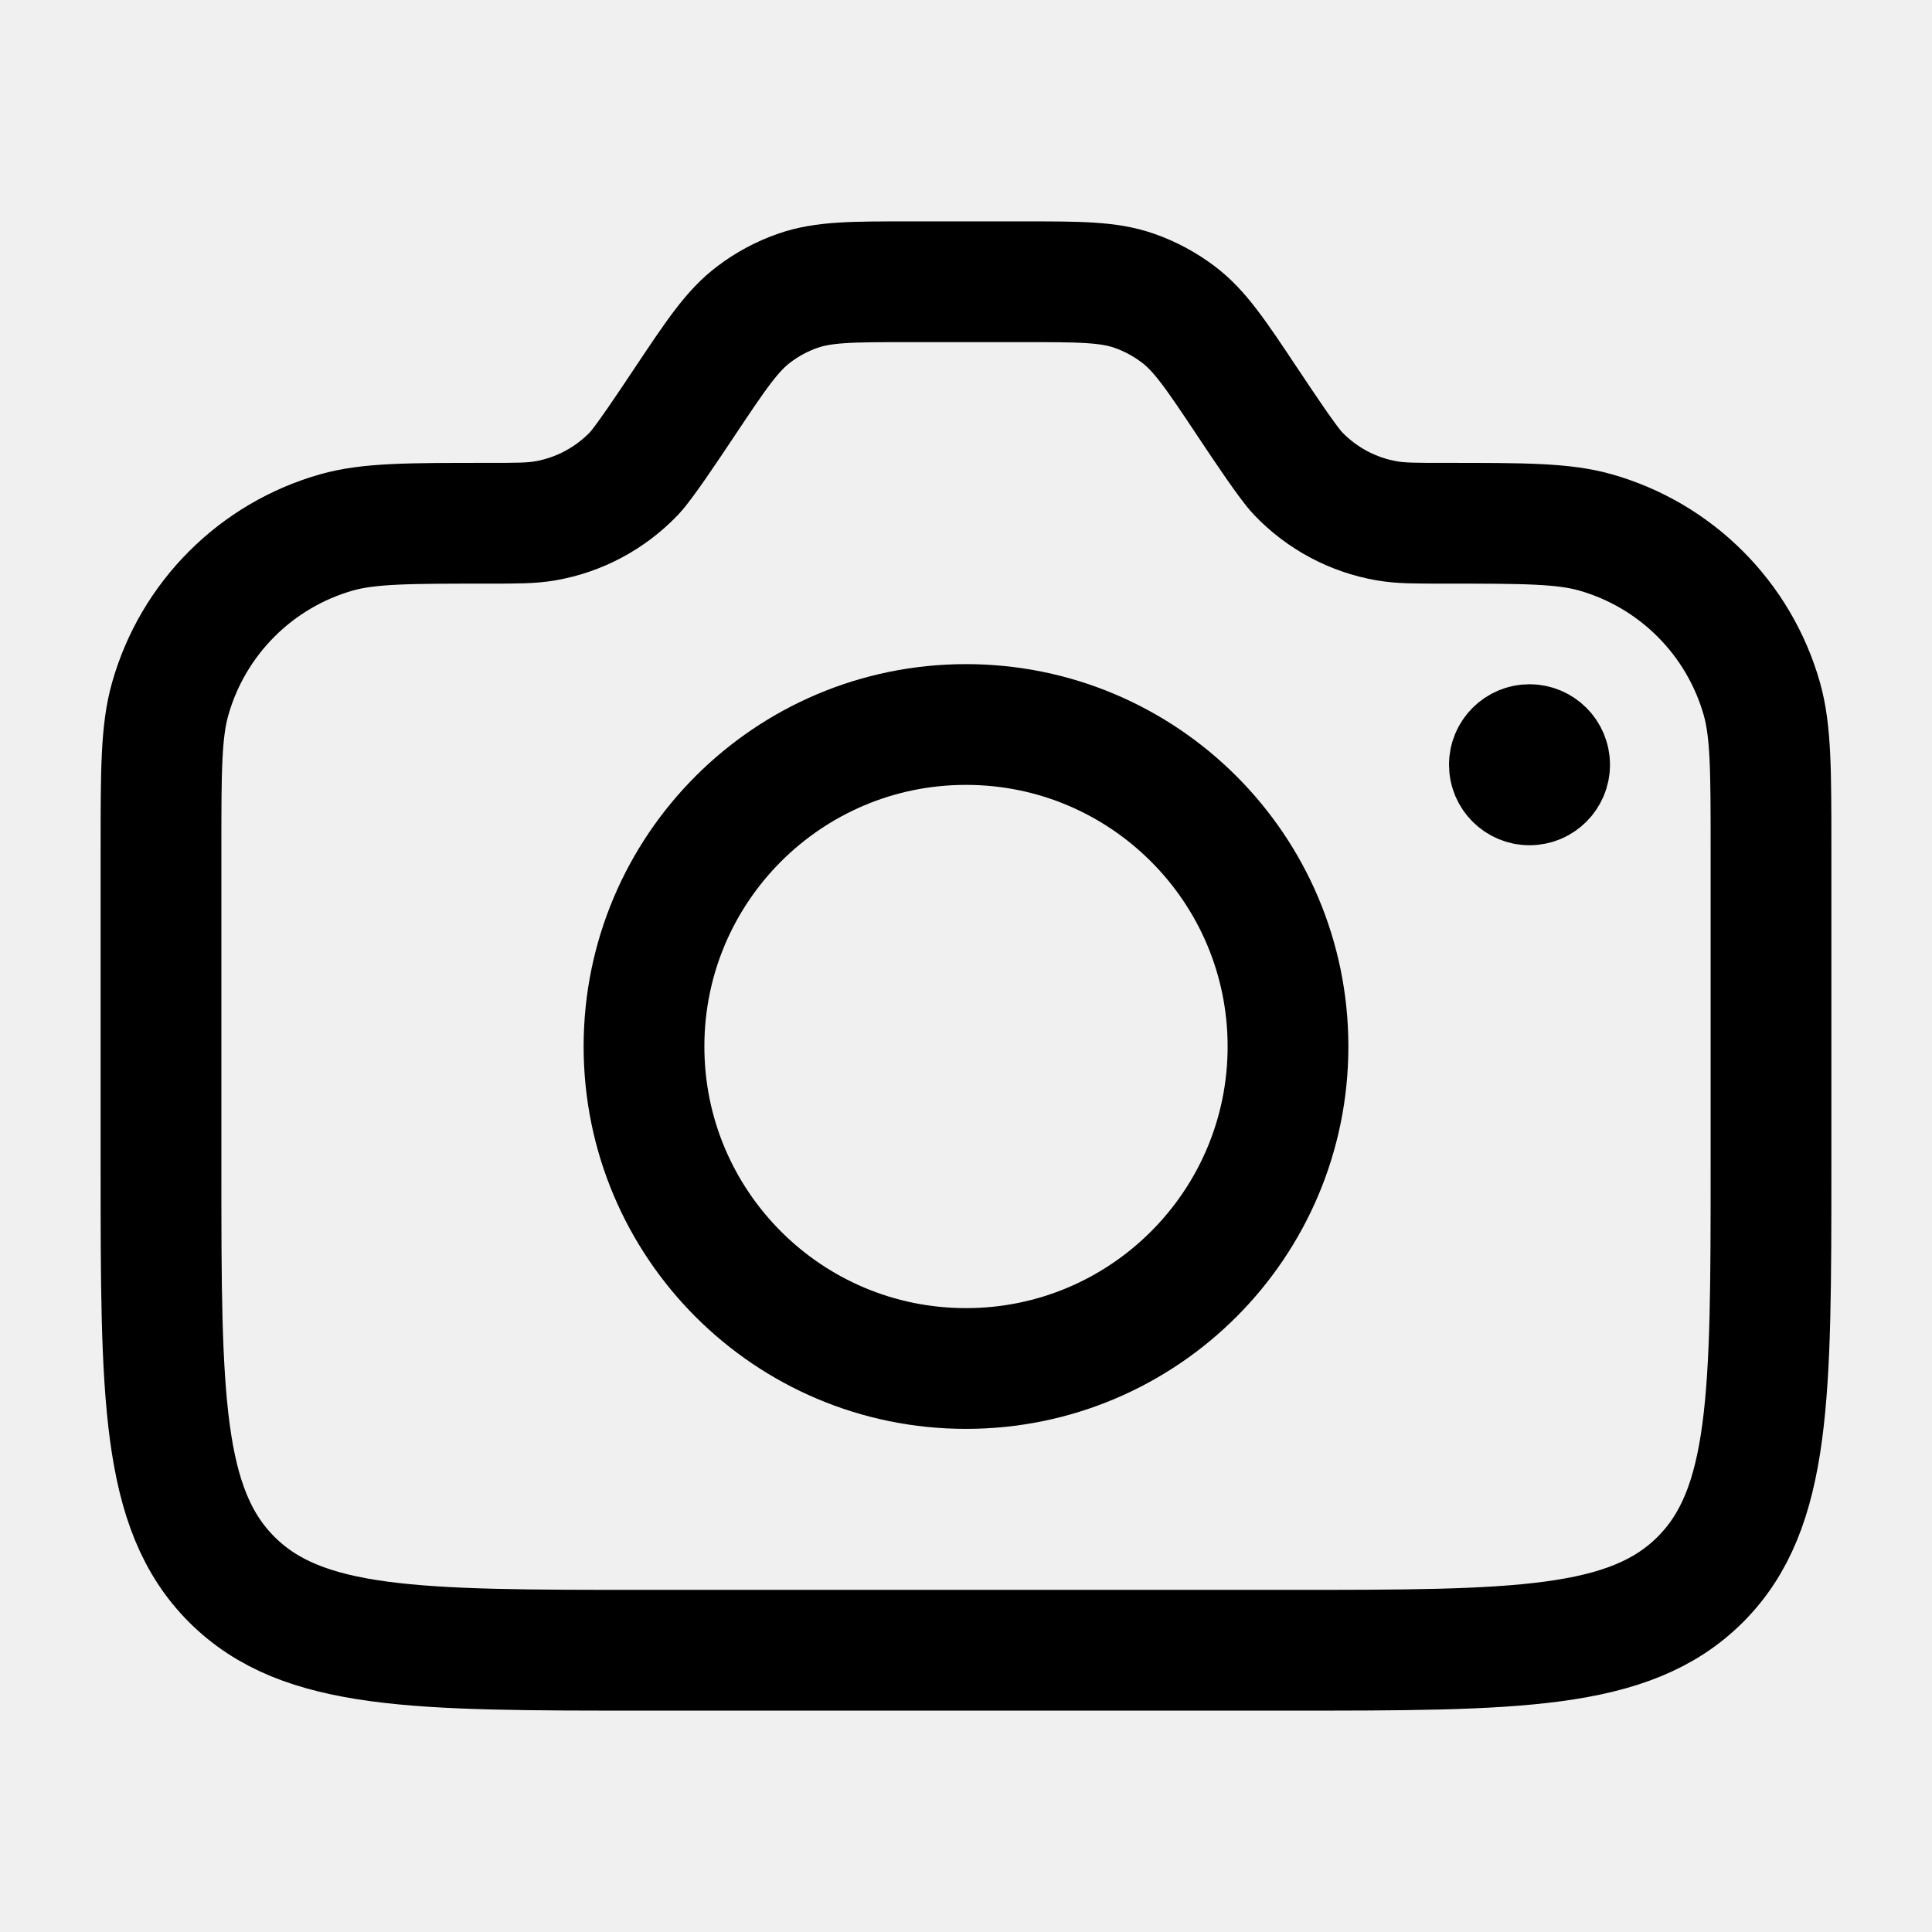
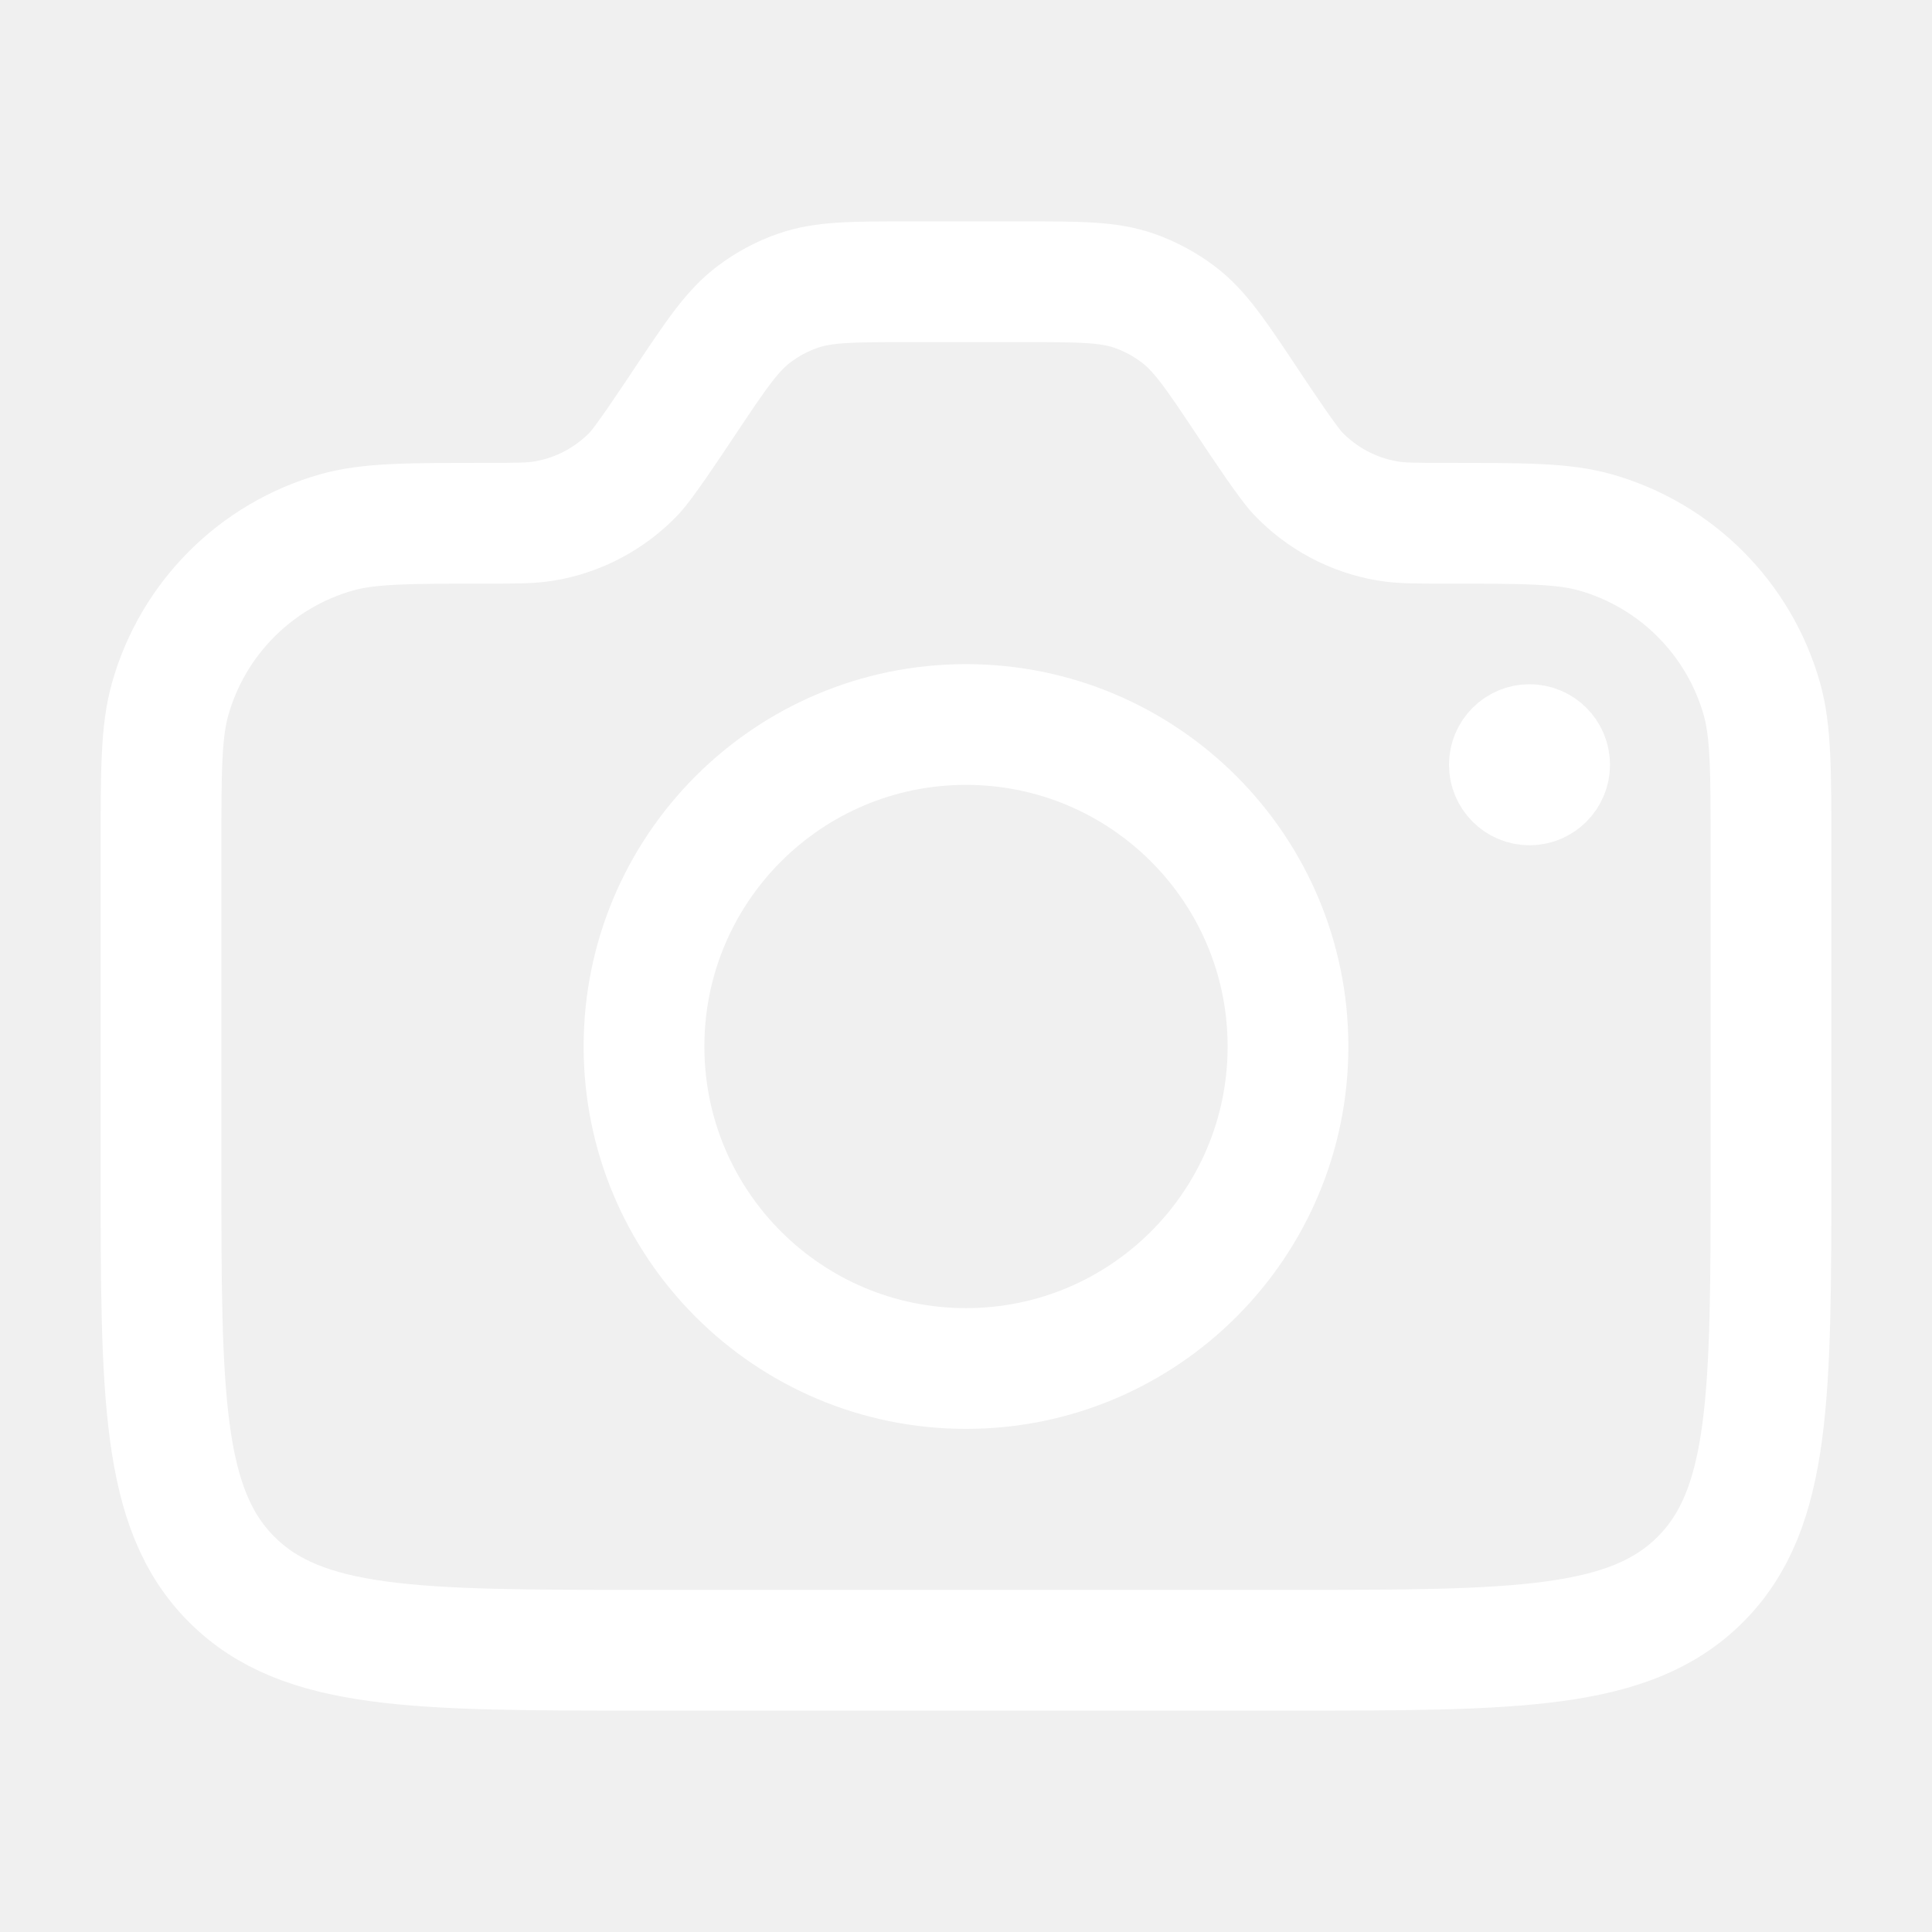
- <svg xmlns="http://www.w3.org/2000/svg" viewBox="0 0 24 24" width="24" height="24" color="#000000" fill="none" stroke="currentColor" stroke-width="1.5" stroke-linecap="round" stroke-linejoin="round">
+ <svg xmlns="http://www.w3.org/2000/svg" viewBox="0 0 24 24" width="24" height="24" color="currentColor" fill="none" stroke="#ffffff" stroke-width="1.5" stroke-linecap="round" stroke-linejoin="round">
  <path d="M12.697 3.5H11.303C10.588 3.5 10.231 3.5 9.911 3.612C9.715 3.68 9.531 3.779 9.366 3.904C9.095 4.108 8.897 4.405 8.5 5L8.5 5C8.297 5.305 7.998 5.753 7.879 5.879C7.583 6.189 7.196 6.397 6.773 6.47C6.603 6.5 6.42 6.5 6.054 6.5C5.074 6.5 4.584 6.5 4.183 6.613C3.181 6.897 2.397 7.681 2.114 8.683C2 9.084 2 9.574 2 10.554V14.5C2 17.328 2 18.743 2.879 19.621C3.758 20.5 5.172 20.5 8 20.5H16C18.829 20.5 20.243 20.5 21.122 19.621C22 18.743 22 17.328 22 14.5V10.554C22 9.574 22 9.084 21.887 8.683C21.603 7.681 20.82 6.897 19.817 6.613C19.417 6.5 18.927 6.5 17.947 6.5C17.581 6.5 17.398 6.5 17.227 6.47C16.805 6.397 16.417 6.189 16.122 5.879C16.002 5.753 15.703 5.305 15.5 5C15.104 4.405 14.906 4.108 14.635 3.904C14.469 3.779 14.285 3.68 14.09 3.612C13.769 3.5 13.412 3.5 12.697 3.5Z" />
  <path d="M16 13C16 15.209 14.209 17 12 17C9.791 17 8 15.209 8 13C8 10.791 9.791 9 12 9C14.209 9 16 10.791 16 13Z" />
  <path d="M19.125 9.5H19M19.25 9.5C19.25 9.638 19.138 9.75 19 9.75C18.862 9.75 18.75 9.638 18.75 9.5C18.75 9.362 18.862 9.25 19 9.25C19.138 9.25 19.25 9.362 19.25 9.5Z" />
</svg>
